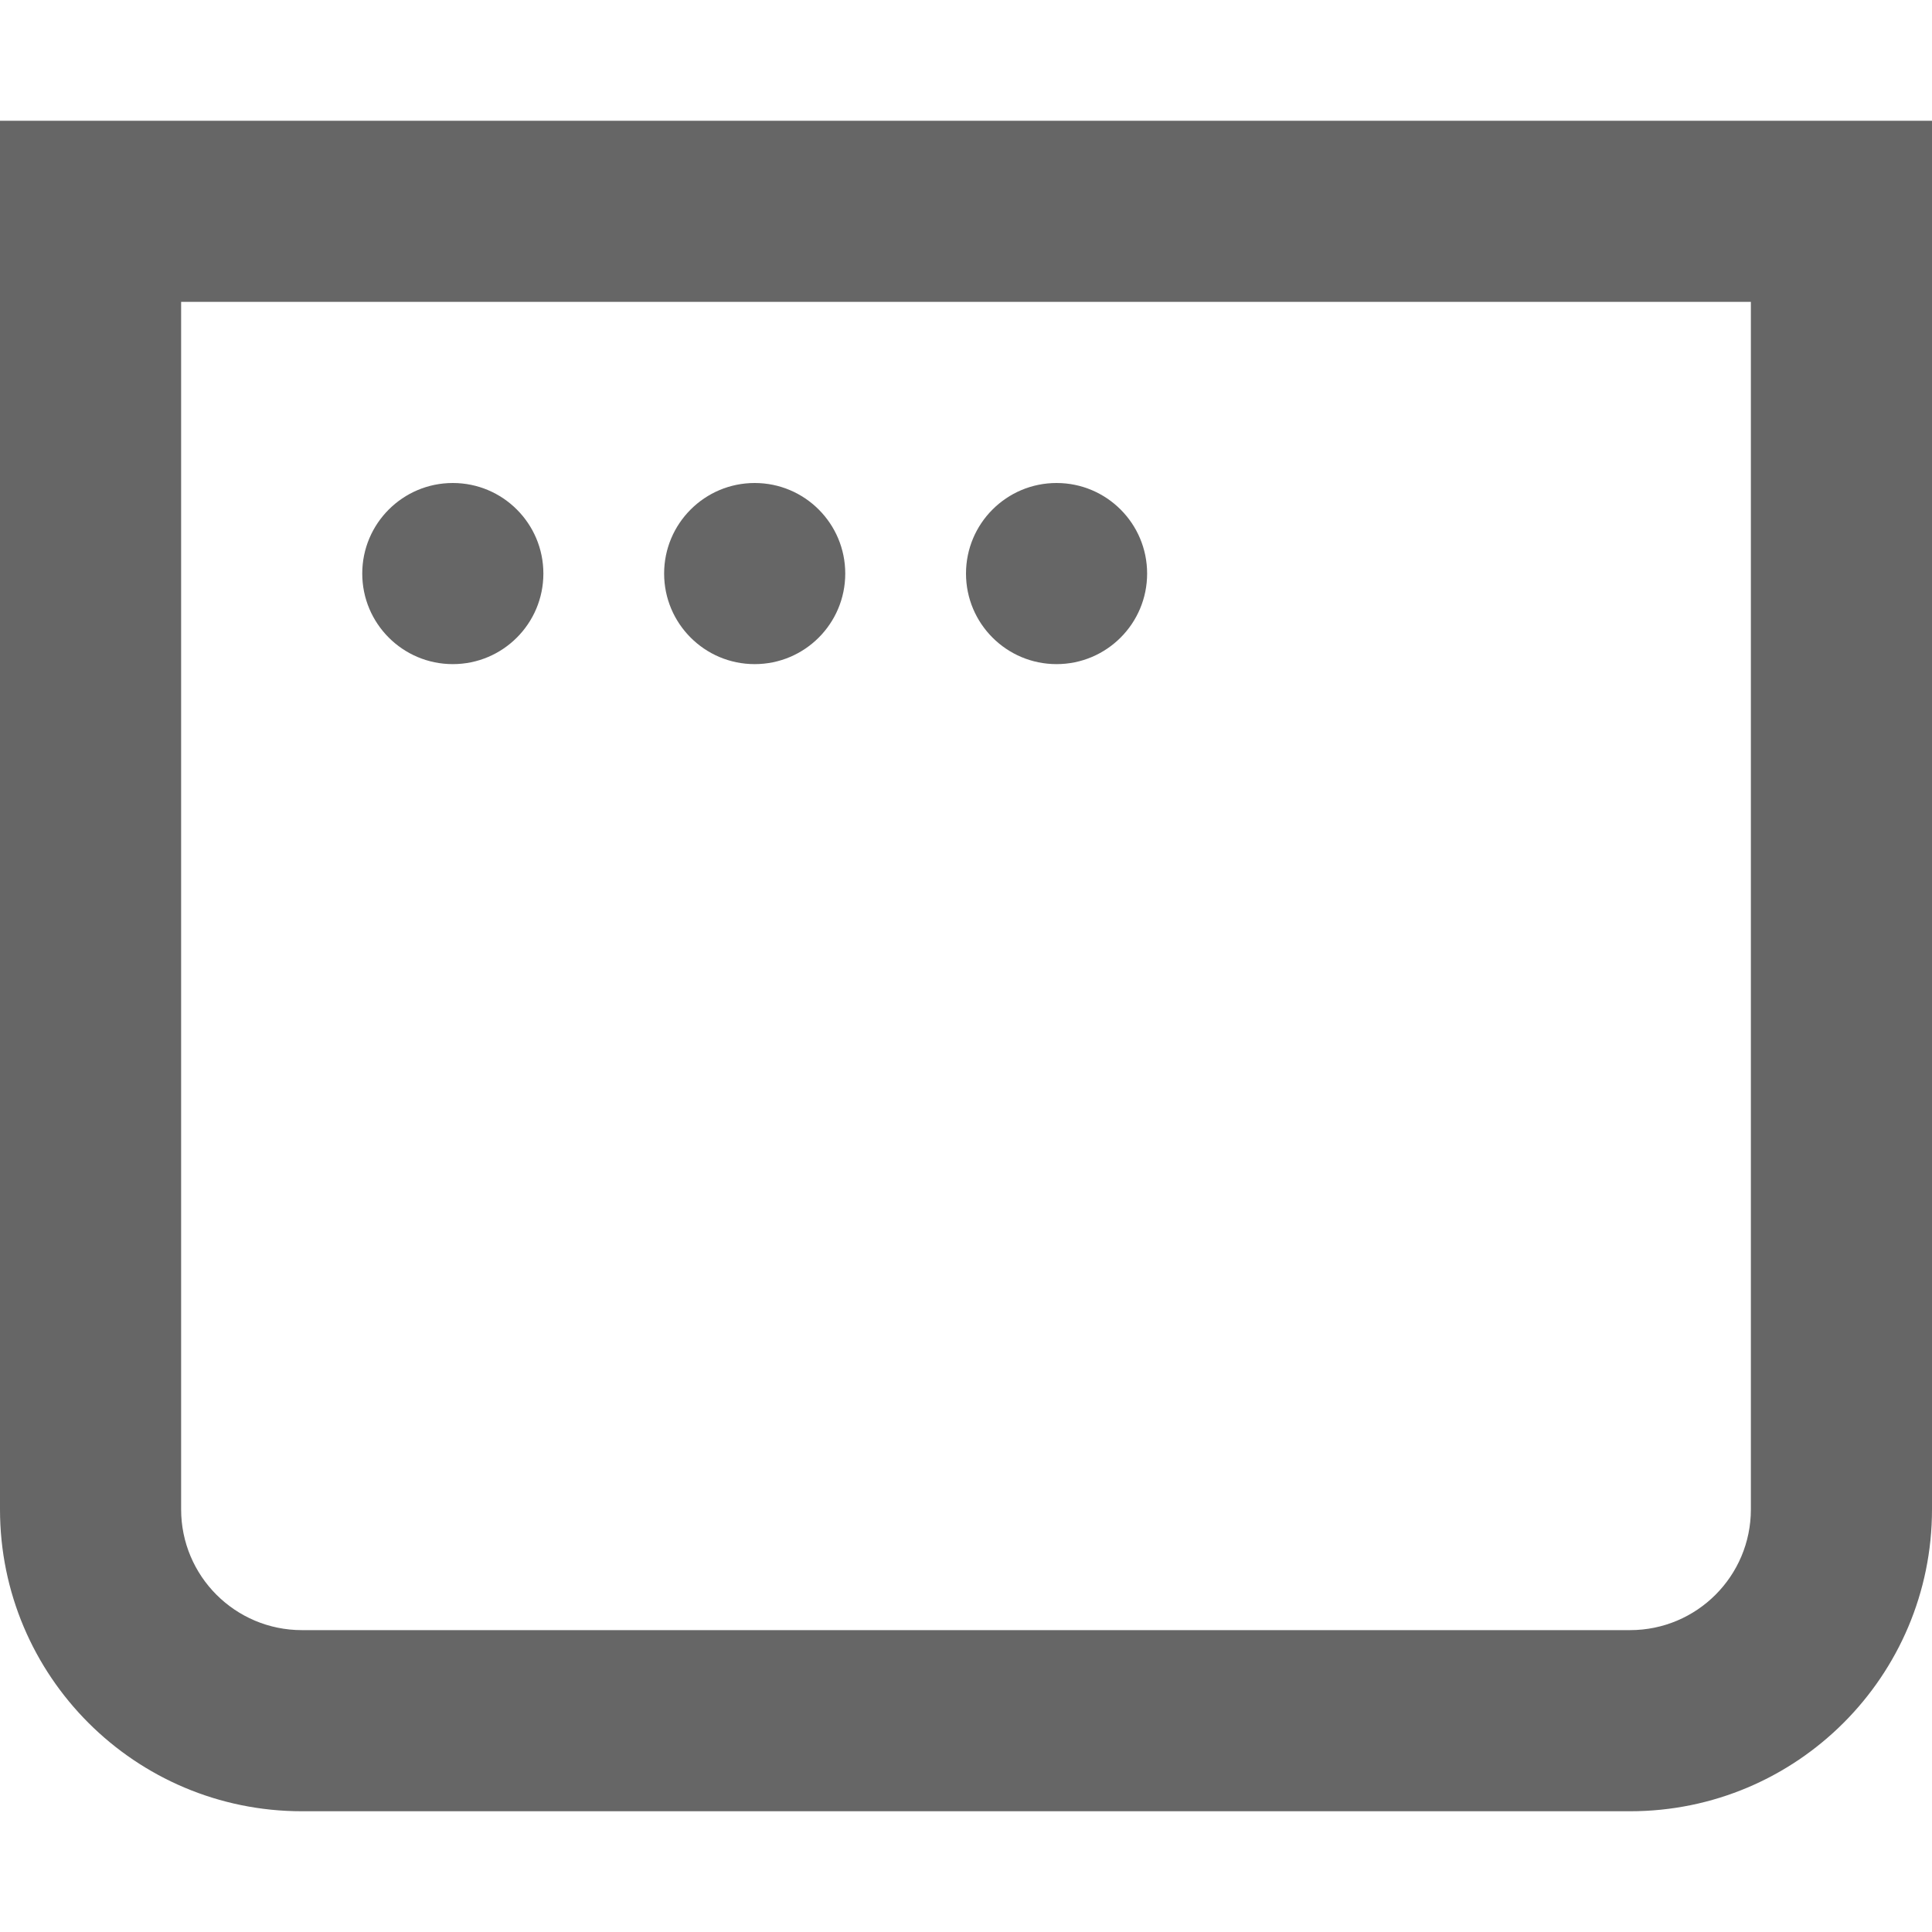
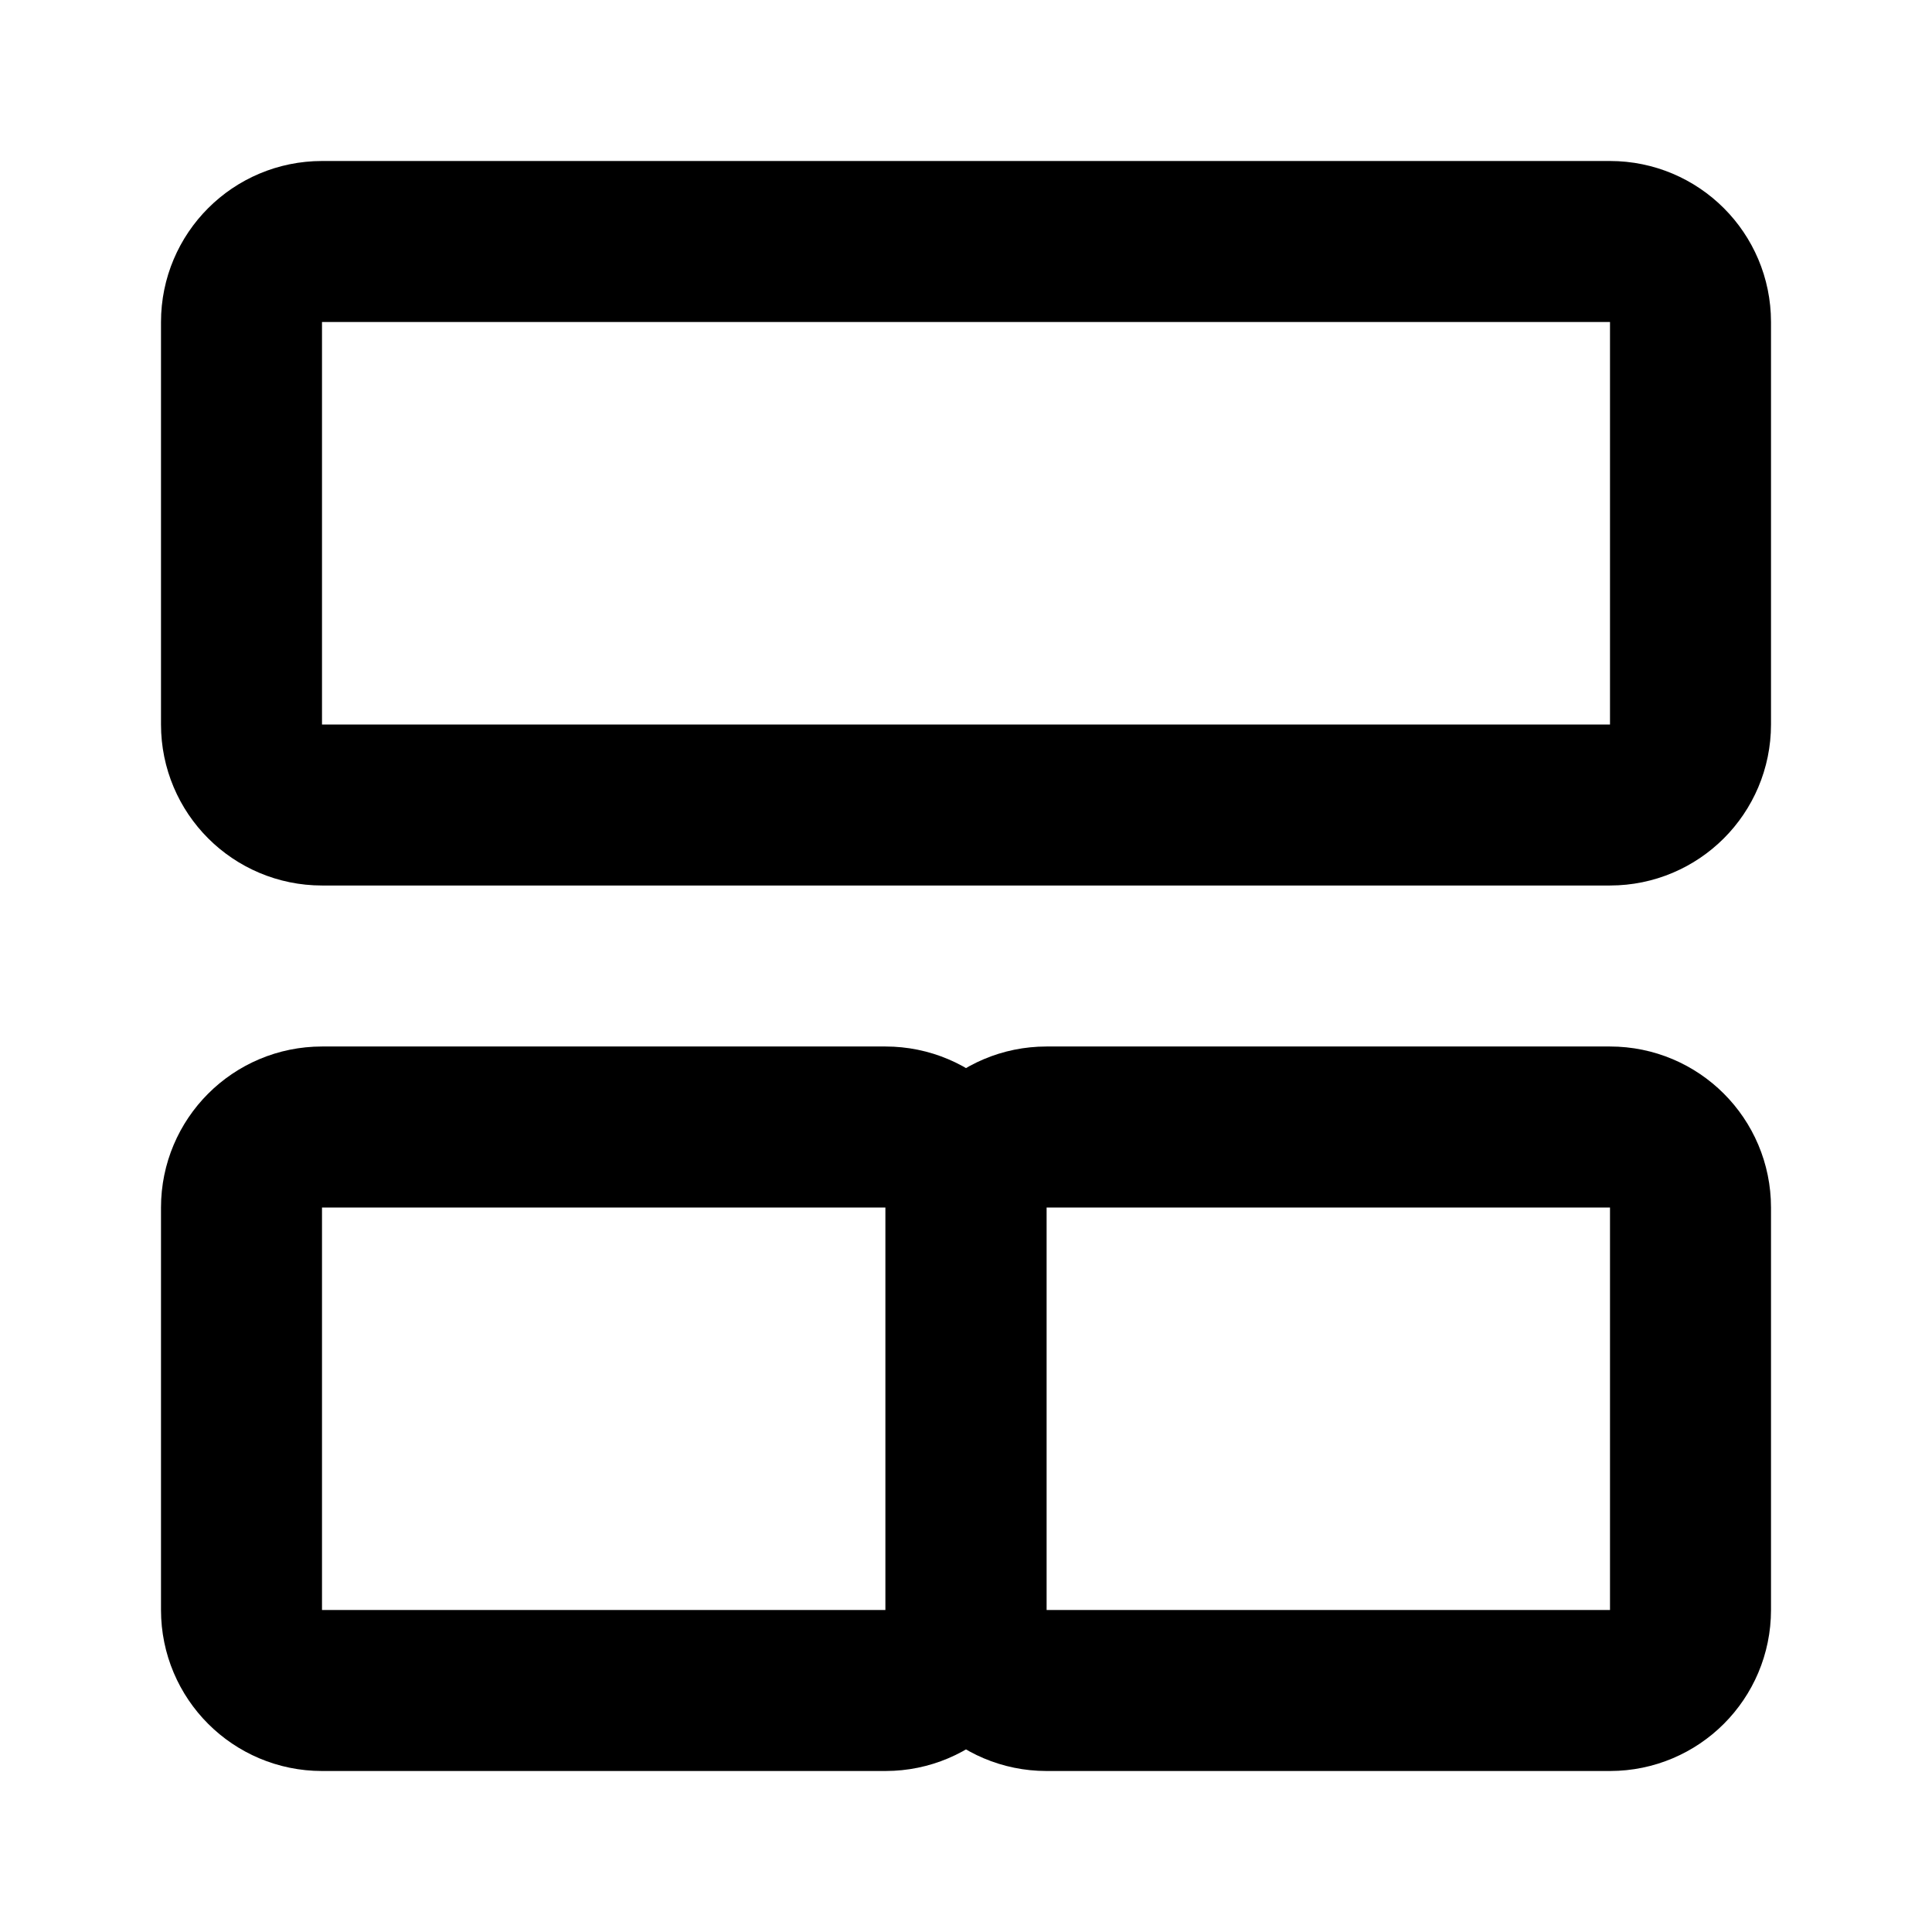
- <svg xmlns="http://www.w3.org/2000/svg" fill="none" viewBox="0 0 16 16">
-   <path fill-rule="evenodd" clip-rule="evenodd" d="M1.5 2.5h13v10a1 1 0 0 1-1 1h-11a1 1 0 0 1-1-1zM0 1h16v11.5a2.5 2.5 0 0 1-2.5 2.5h-11A2.5 2.5 0 0 1 0 12.5zm3.75 4.5a.75.75 0 1 0 0-1.5.75.75 0 0 0 0 1.5M7 4.75a.75.75 0 1 1-1.5 0 .75.75 0 0 1 1.5 0m1.75.75a.75.75 0 1 0 0-1.5.75.75 0 0 0 0 1.5" fill="#666" />
+ <svg xmlns="http://www.w3.org/2000/svg" width="24" height="24" viewBox="0 0 24 24" fill="none" stroke="currentColor" stroke-width="2" stroke-linecap="round" stroke-linejoin="round" class="lucide lucide-layout-template">
+   <rect width="18" height="7" x="3" y="3" rx="1" />
+   <rect width="9" height="7" x="3" y="14" rx="1" />
+   <rect width="9" height="7" x="12" y="14" rx="1" />
</svg>
